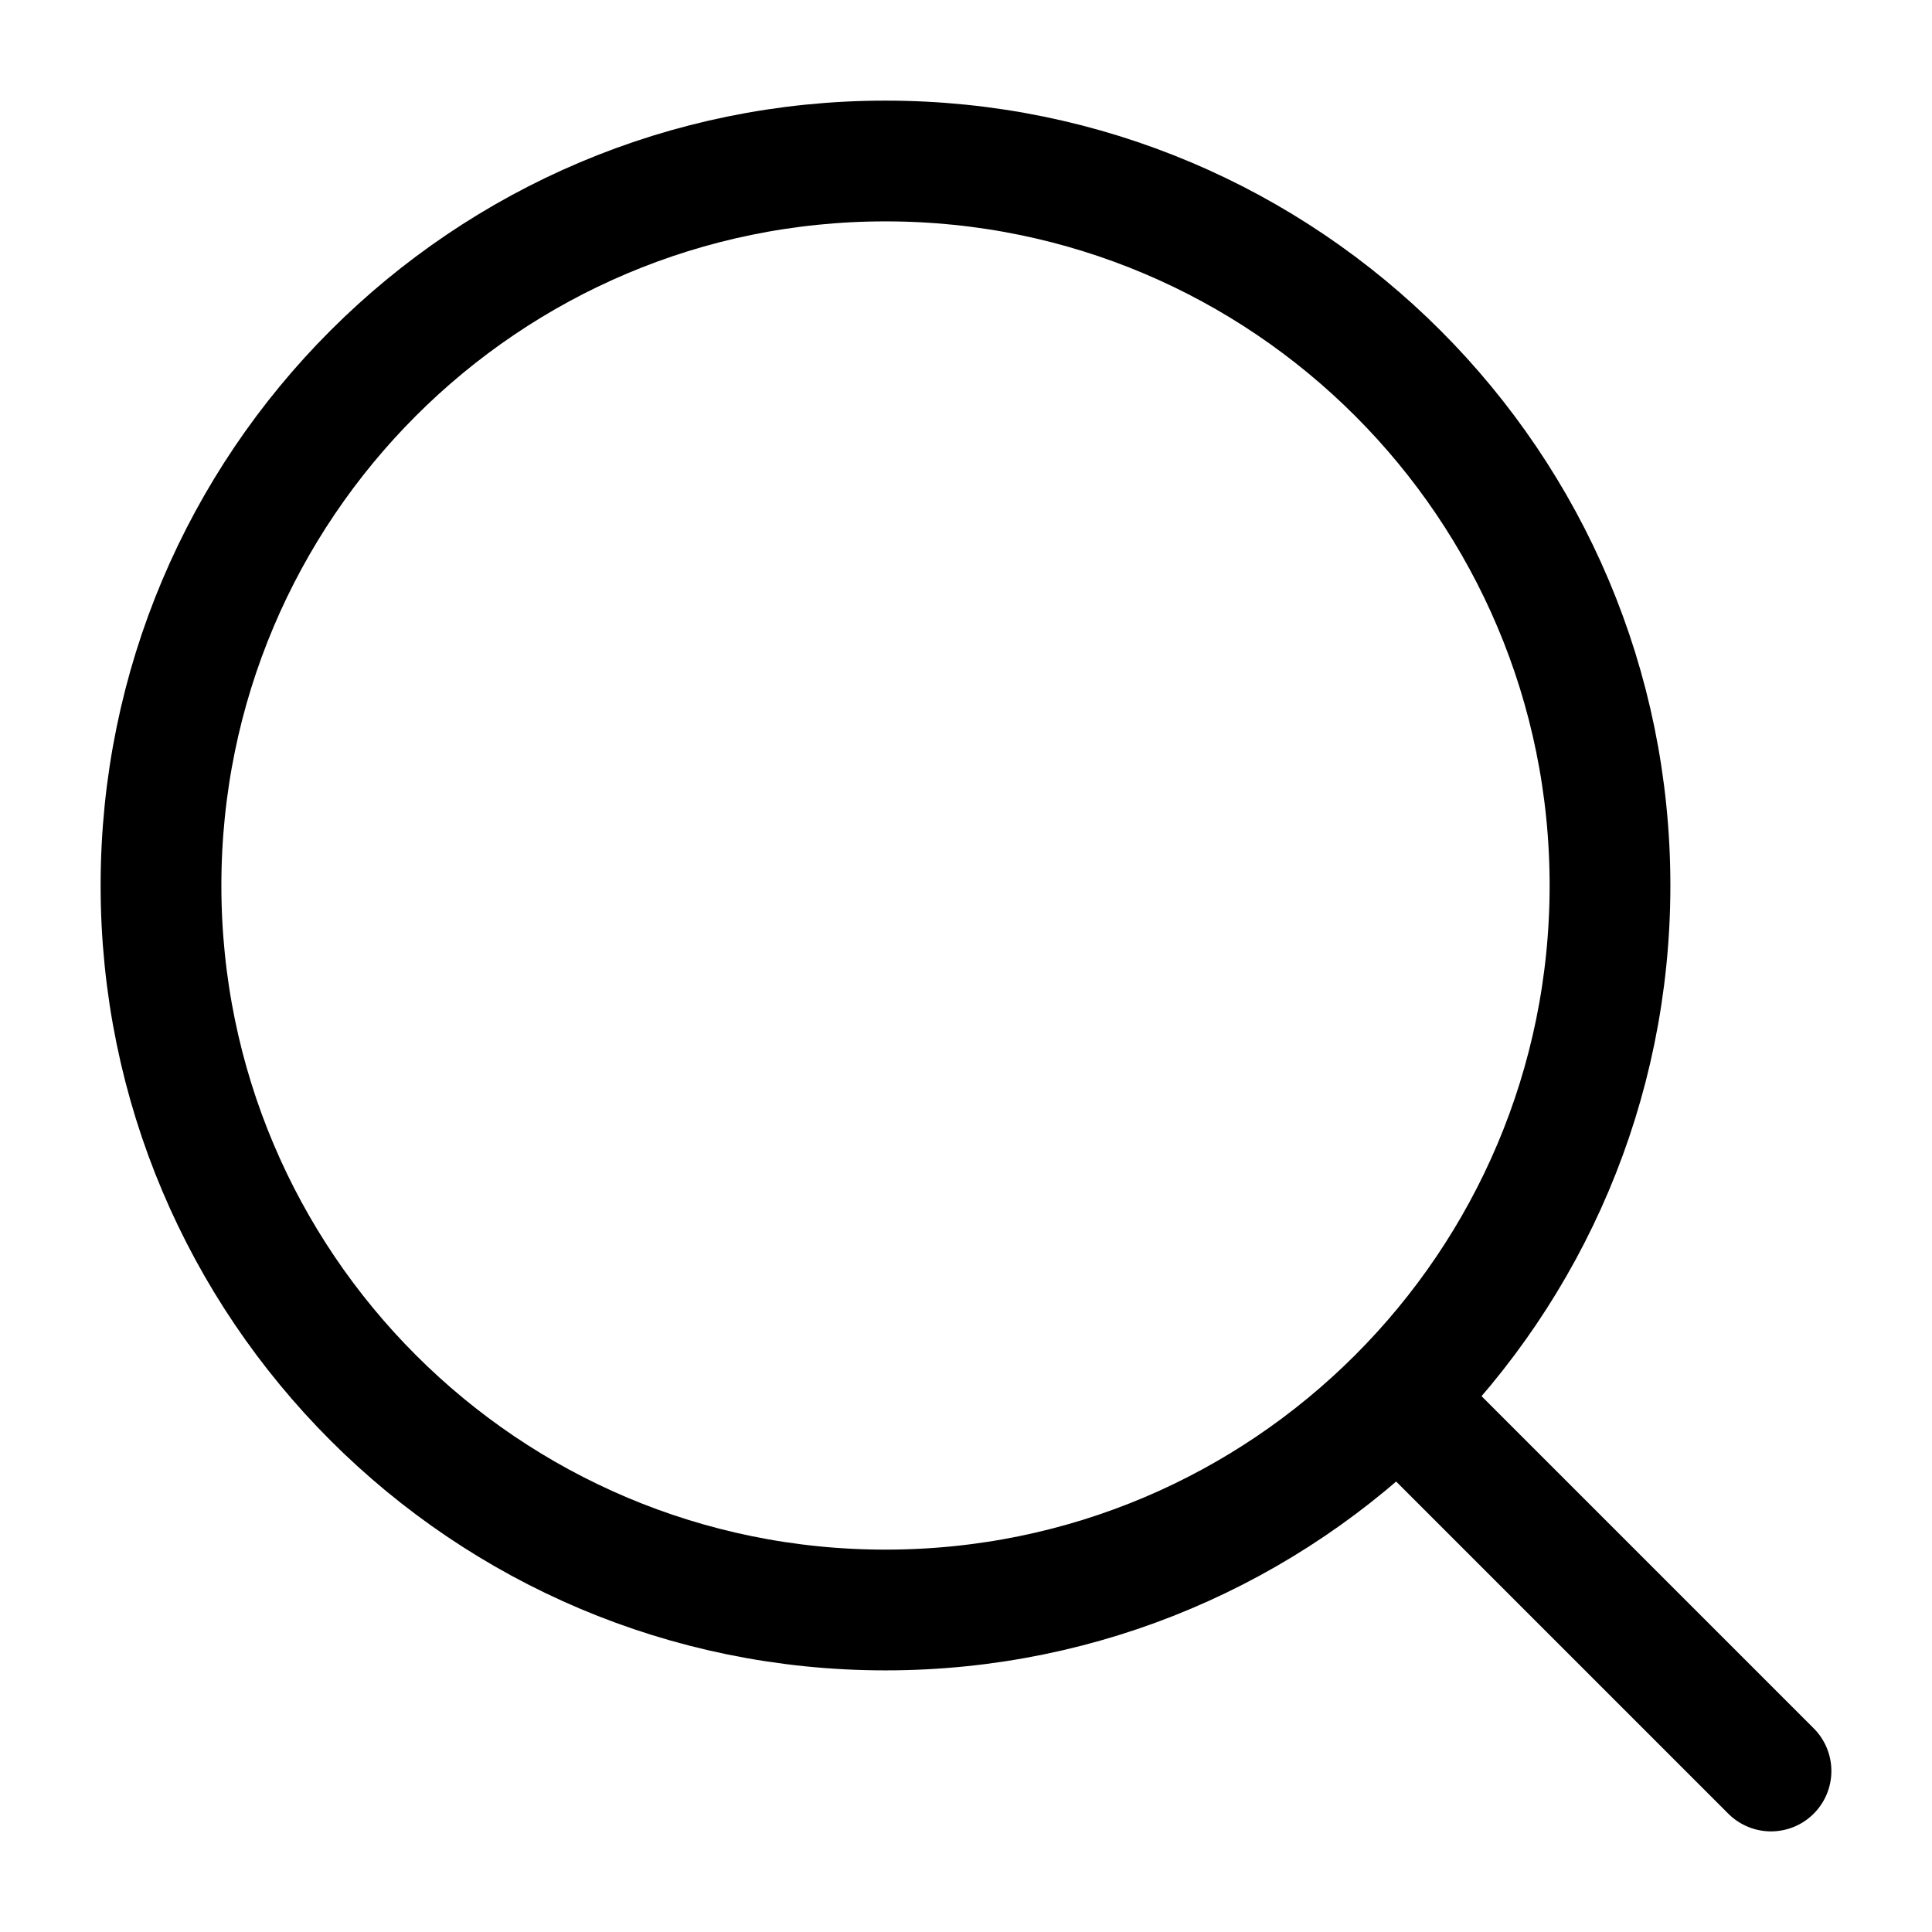
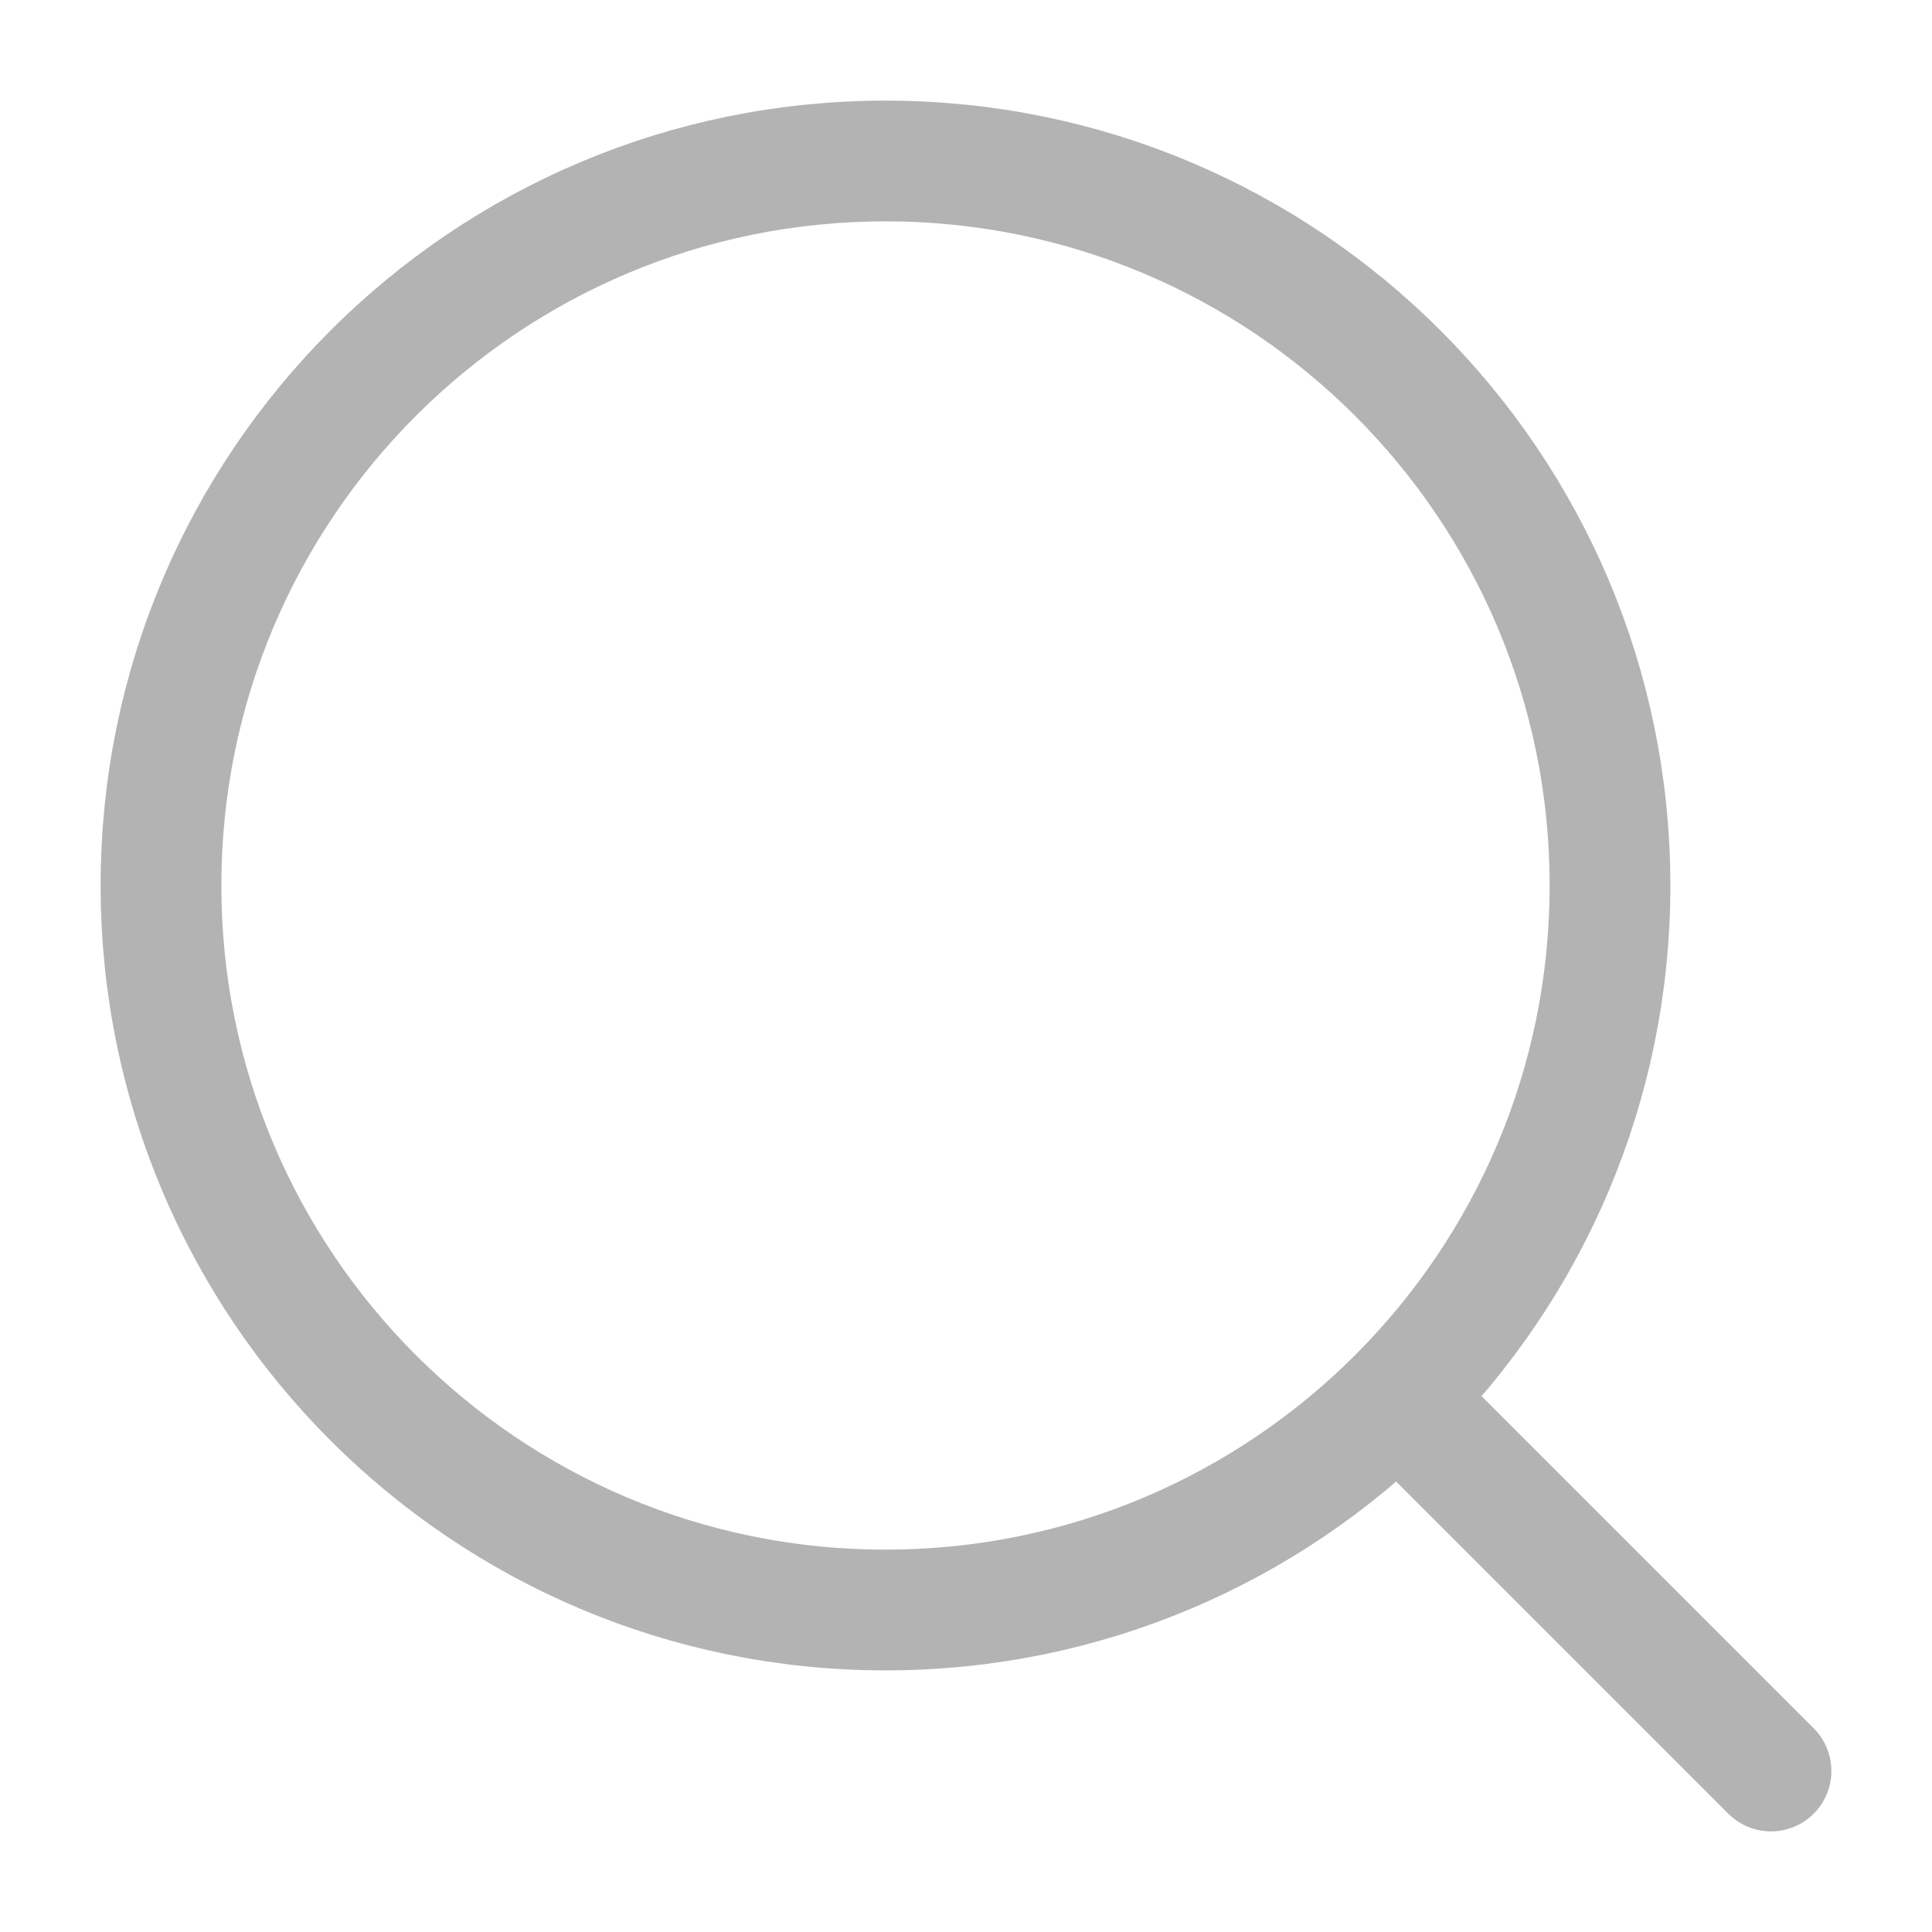
- <svg xmlns="http://www.w3.org/2000/svg" viewBox="0 0 24 24" width="24" height="24" color="#000000" fill="none">
+ <svg xmlns="http://www.w3.org/2000/svg" viewBox="0 0 24 24" width="24" height="24" color="#b3b3b3" fill="none">
  <path d="M17.5 17.5L22 22" stroke="currentColor" stroke-width="1.5" stroke-linecap="round" stroke-linejoin="round" />
  <path d="M20 11C20 6.029 15.971 2 11 2C6.029 2 2 6.029 2 11C2 15.971 6.029 20 11 20C15.971 20 20 15.971 20 11Z" stroke="currentColor" stroke-width="1.5" stroke-linejoin="round" />
</svg>
